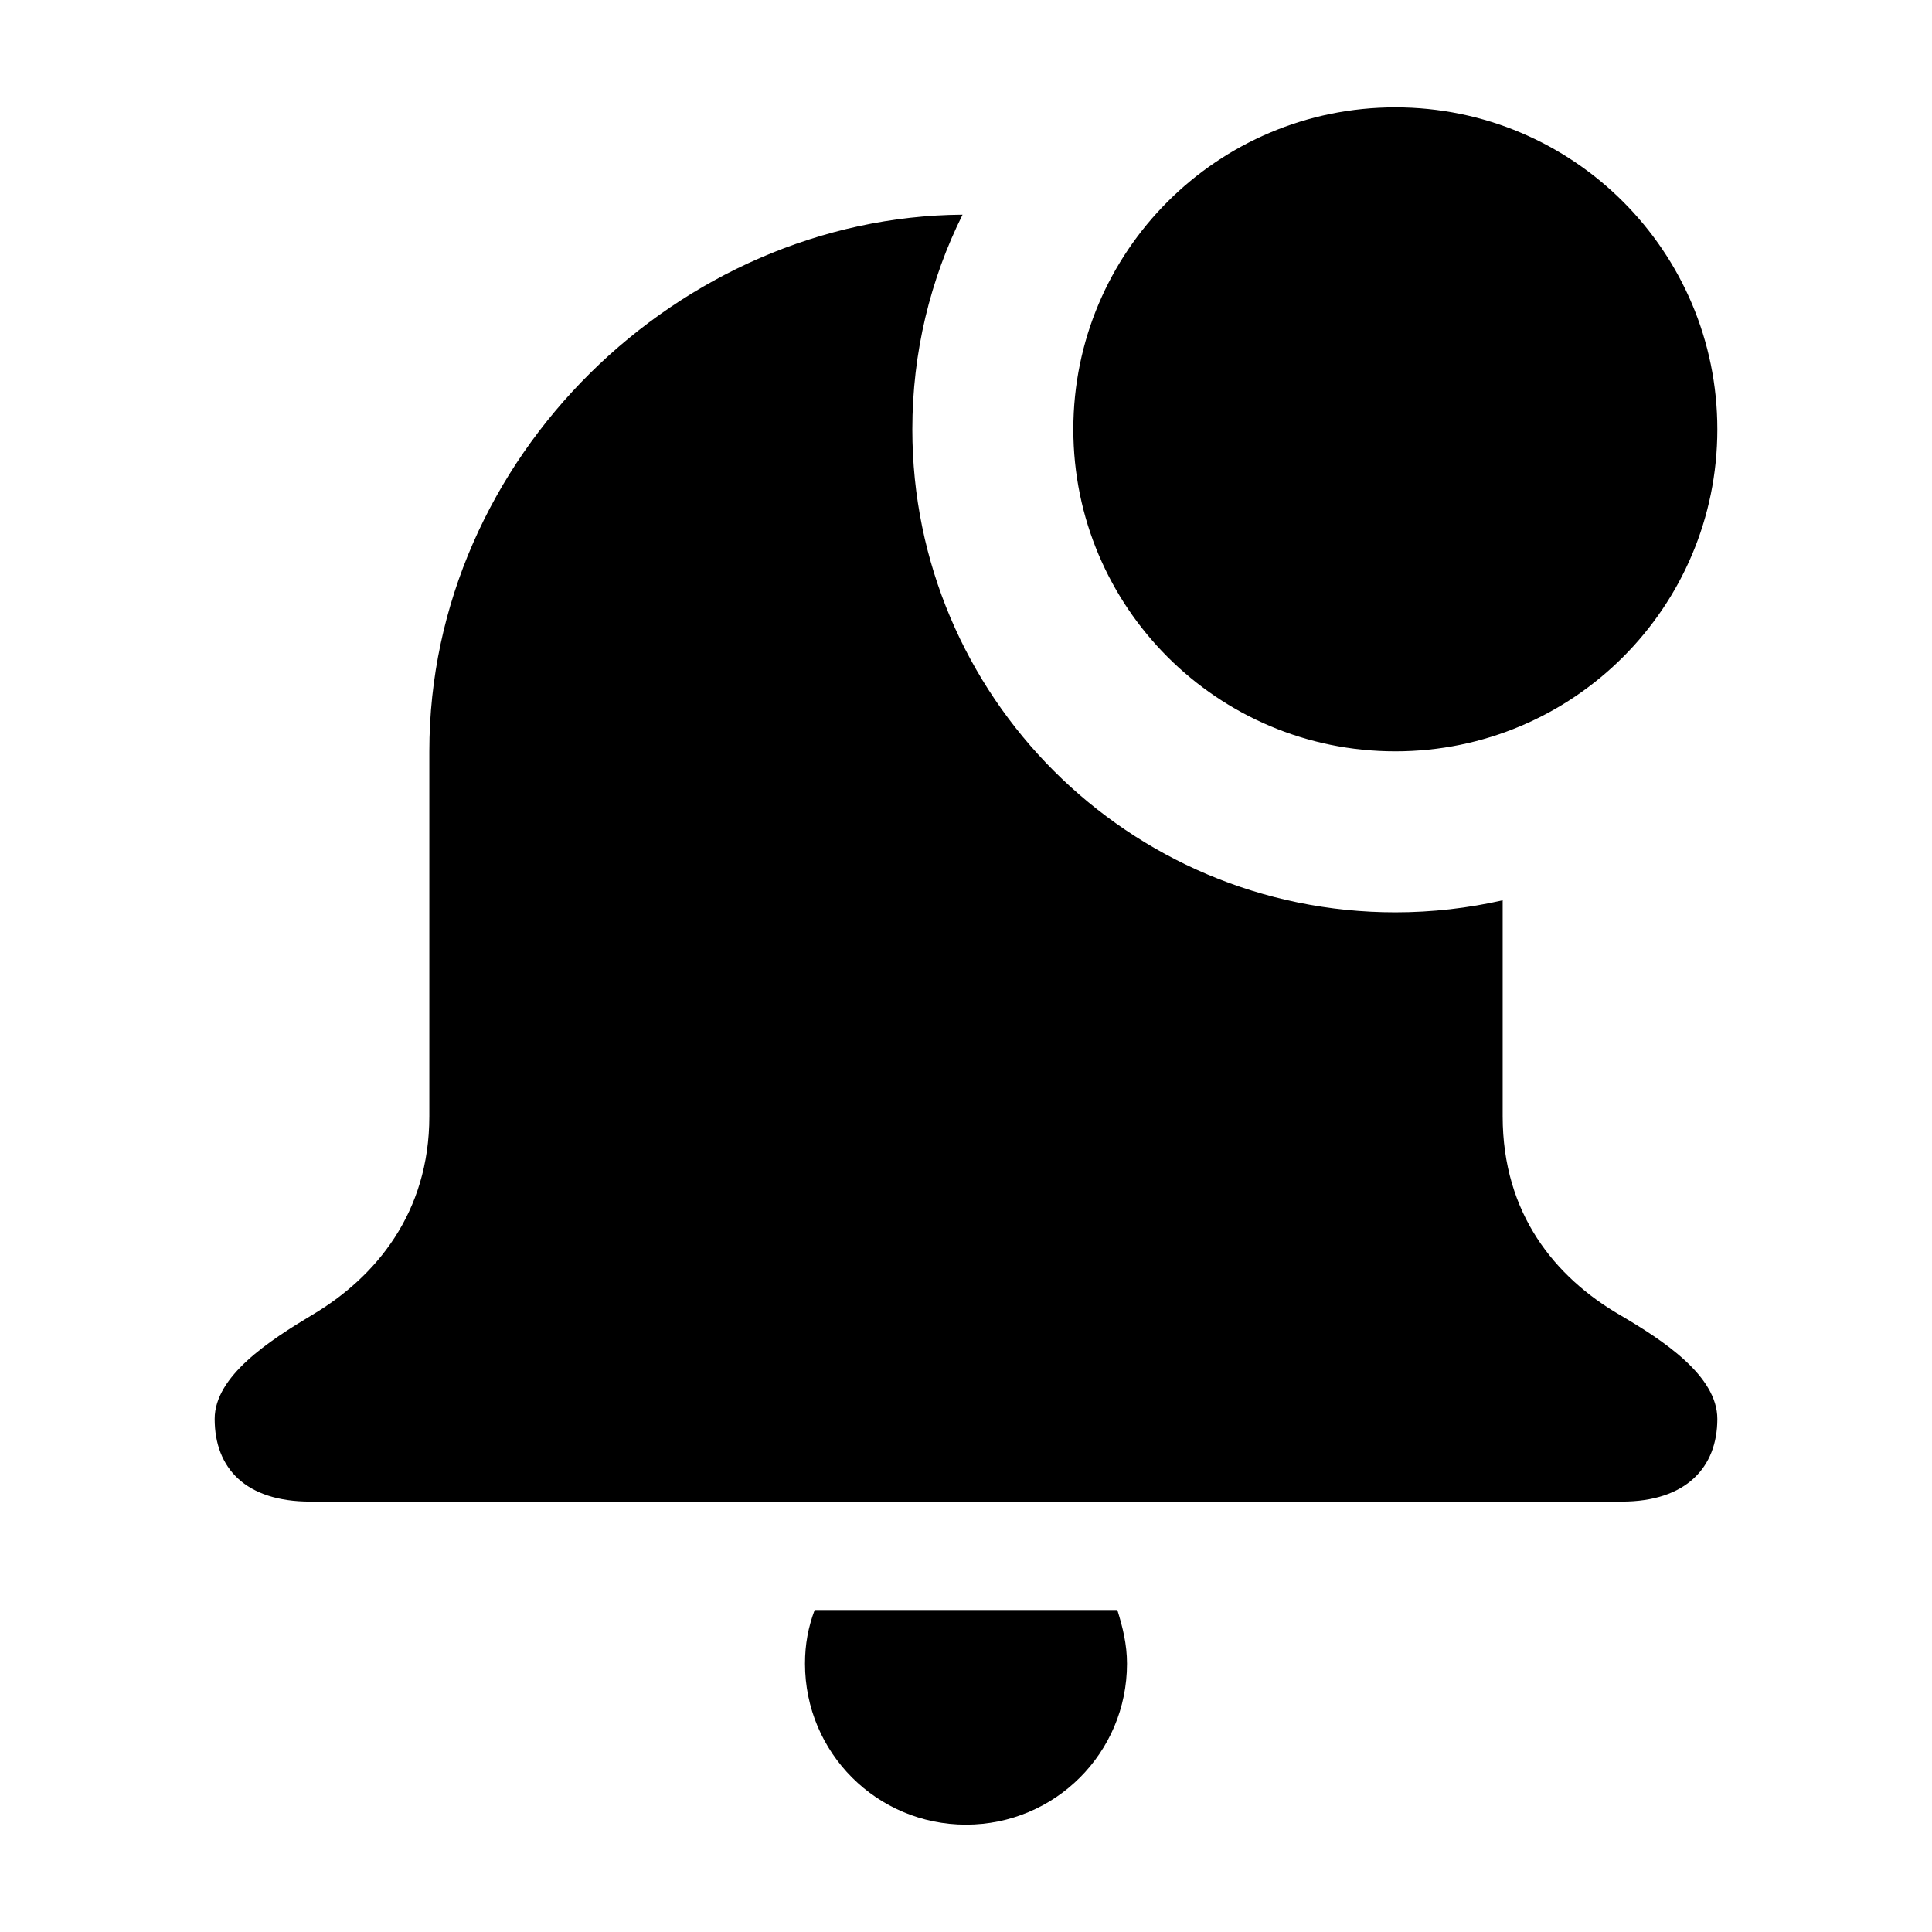
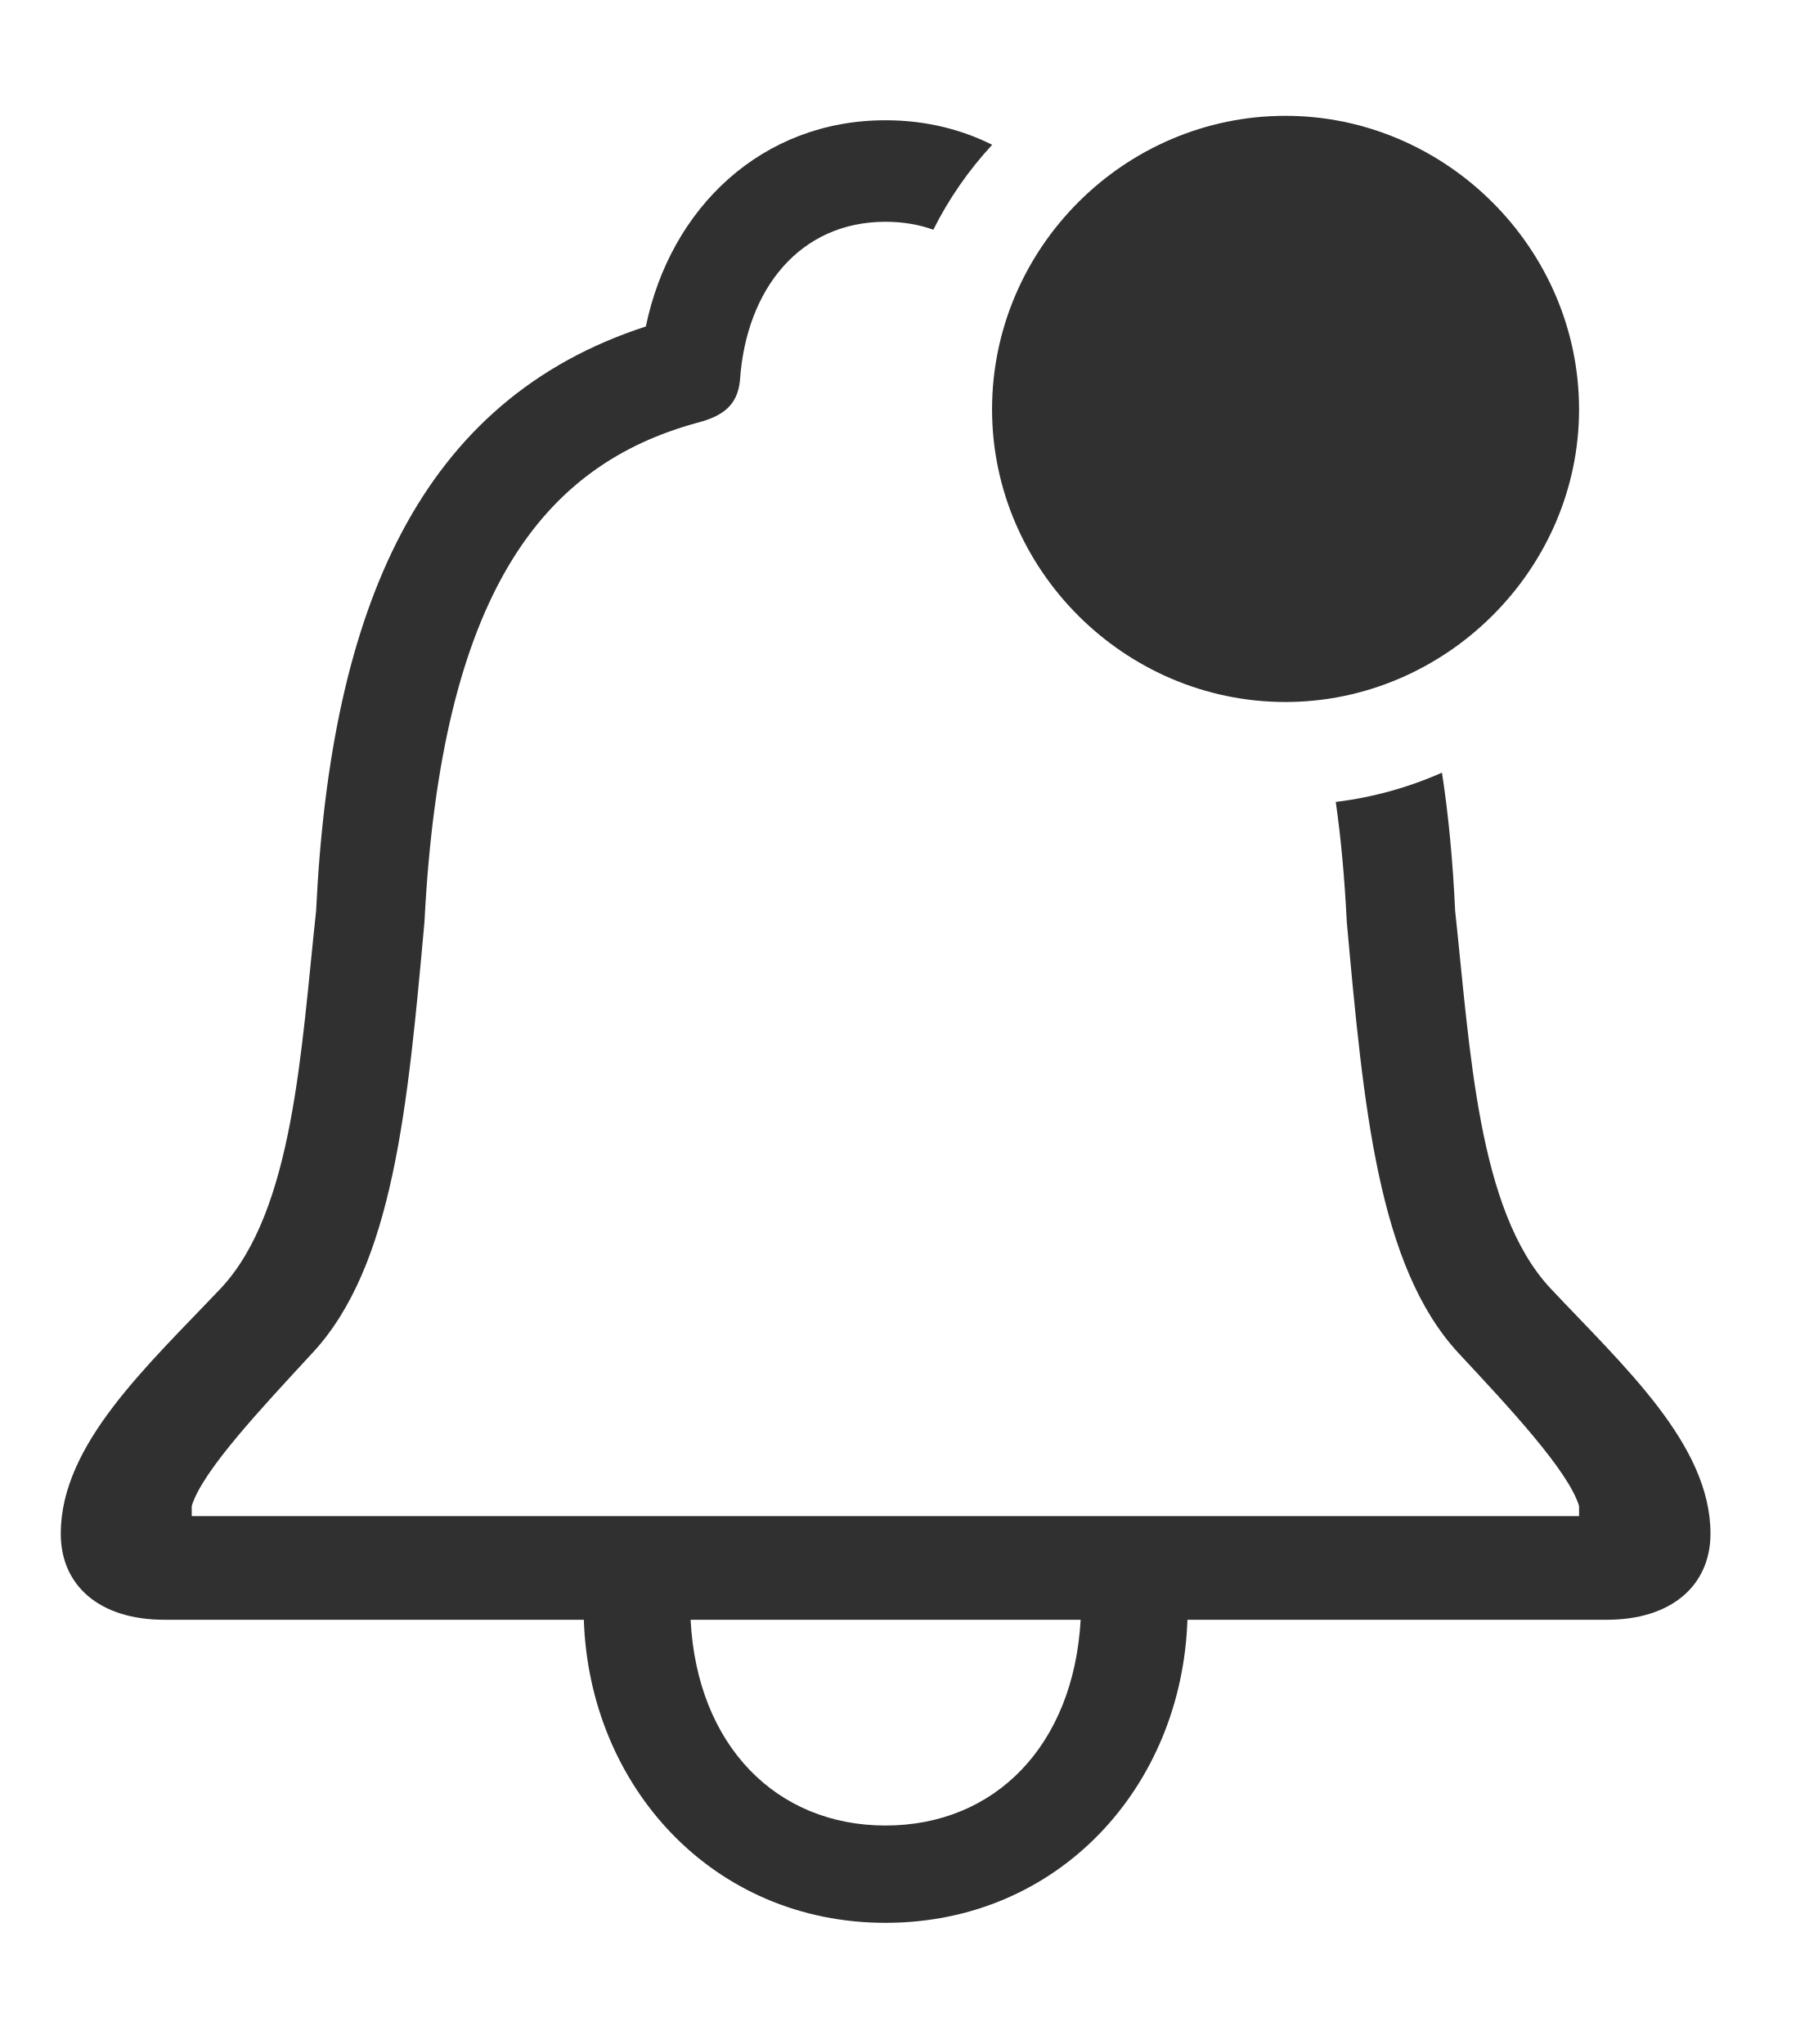
- <svg xmlns="http://www.w3.org/2000/svg" width="18" height="18" viewBox="0 0 18 18" fill="none">
-   <path fill-rule="evenodd" clip-rule="evenodd" d="M13 7C14.657 7 16 5.657 16 4C16 2.343 14.657 1 13 1C11.343 1 10 2.343 10 4C10 5.657 11.343 7 13 7ZM8.968 2C6.341 2.018 4 4.251 4 7V10.4C4 11.3 3.5 11.9 2.91 12.25C2.51 12.49 2 12.82 2 13.22C2 13.68 2.29 13.99 2.89 13.99H9H15.11C15.71 13.99 16 13.67 16 13.22C16 12.82 15.5 12.49 15.09 12.25C14.49 11.9 14 11.31 14 10.4V8.388C13.678 8.461 13.344 8.5 13 8.5C10.515 8.5 8.5 6.485 8.5 4C8.5 3.282 8.668 2.602 8.968 2ZM7.59 15C7.53 15.16 7.5 15.32 7.5 15.5C7.5 16.33 8.17 17 9 17C9.83 17 10.5 16.33 10.5 15.5C10.5 15.32 10.46 15.16 10.41 15H7.59Z" fill="black" />
+ <svg xmlns="http://www.w3.org/2000/svg" width="16" height="18" viewBox="0 0 16 18" fill="none">
+   <g id="Group">
+     <path id="Vector" d="M8.735 1.275C8.529 1.498 8.354 1.749 8.217 2.023C8.089 1.977 7.948 1.953 7.796 1.953C7.043 1.953 6.57 2.545 6.515 3.345C6.495 3.568 6.366 3.664 6.139 3.723C4.781 4.093 3.884 5.217 3.737 8.118C3.589 9.755 3.462 11.148 2.752 11.913C2.307 12.396 1.782 12.951 1.688 13.262V13.351H13.902V13.262C13.807 12.951 13.288 12.396 12.838 11.913C12.133 11.148 12.005 9.755 11.857 8.118C11.838 7.735 11.806 7.383 11.76 7.062C12.088 7.022 12.402 6.934 12.695 6.804C12.754 7.185 12.791 7.592 12.811 8.021C12.944 9.251 13.01 10.654 13.646 11.341C14.296 12.033 15.059 12.72 15.059 13.506C15.059 13.965 14.711 14.264 14.149 14.264H10.454C10.406 15.734 9.321 16.933 7.796 16.933C6.273 16.933 5.188 15.729 5.14 14.264H1.446C0.878 14.264 0.535 13.965 0.535 13.506C0.535 12.72 1.293 12.033 1.948 11.341C2.585 10.654 2.65 9.251 2.783 8.021C2.911 5.347 3.7 3.52 5.686 2.875C5.903 1.827 6.71 1.059 7.796 1.059C8.141 1.059 8.457 1.136 8.735 1.275ZM6.08 14.264C6.137 15.373 6.836 16.076 7.796 16.076C8.758 16.076 9.452 15.373 9.514 14.264H6.08Z" fill="#303030" />
+     <path id="Vector_2" d="M11.317 6.182C12.726 6.182 13.902 5.016 13.902 3.605C13.902 2.185 12.726 1.02 11.317 1.02C9.9 1.02 8.734 2.185 8.734 3.605C8.734 5.016 9.9 6.182 11.317 6.182Z" fill="#303030" />
+   </g>
</svg>
